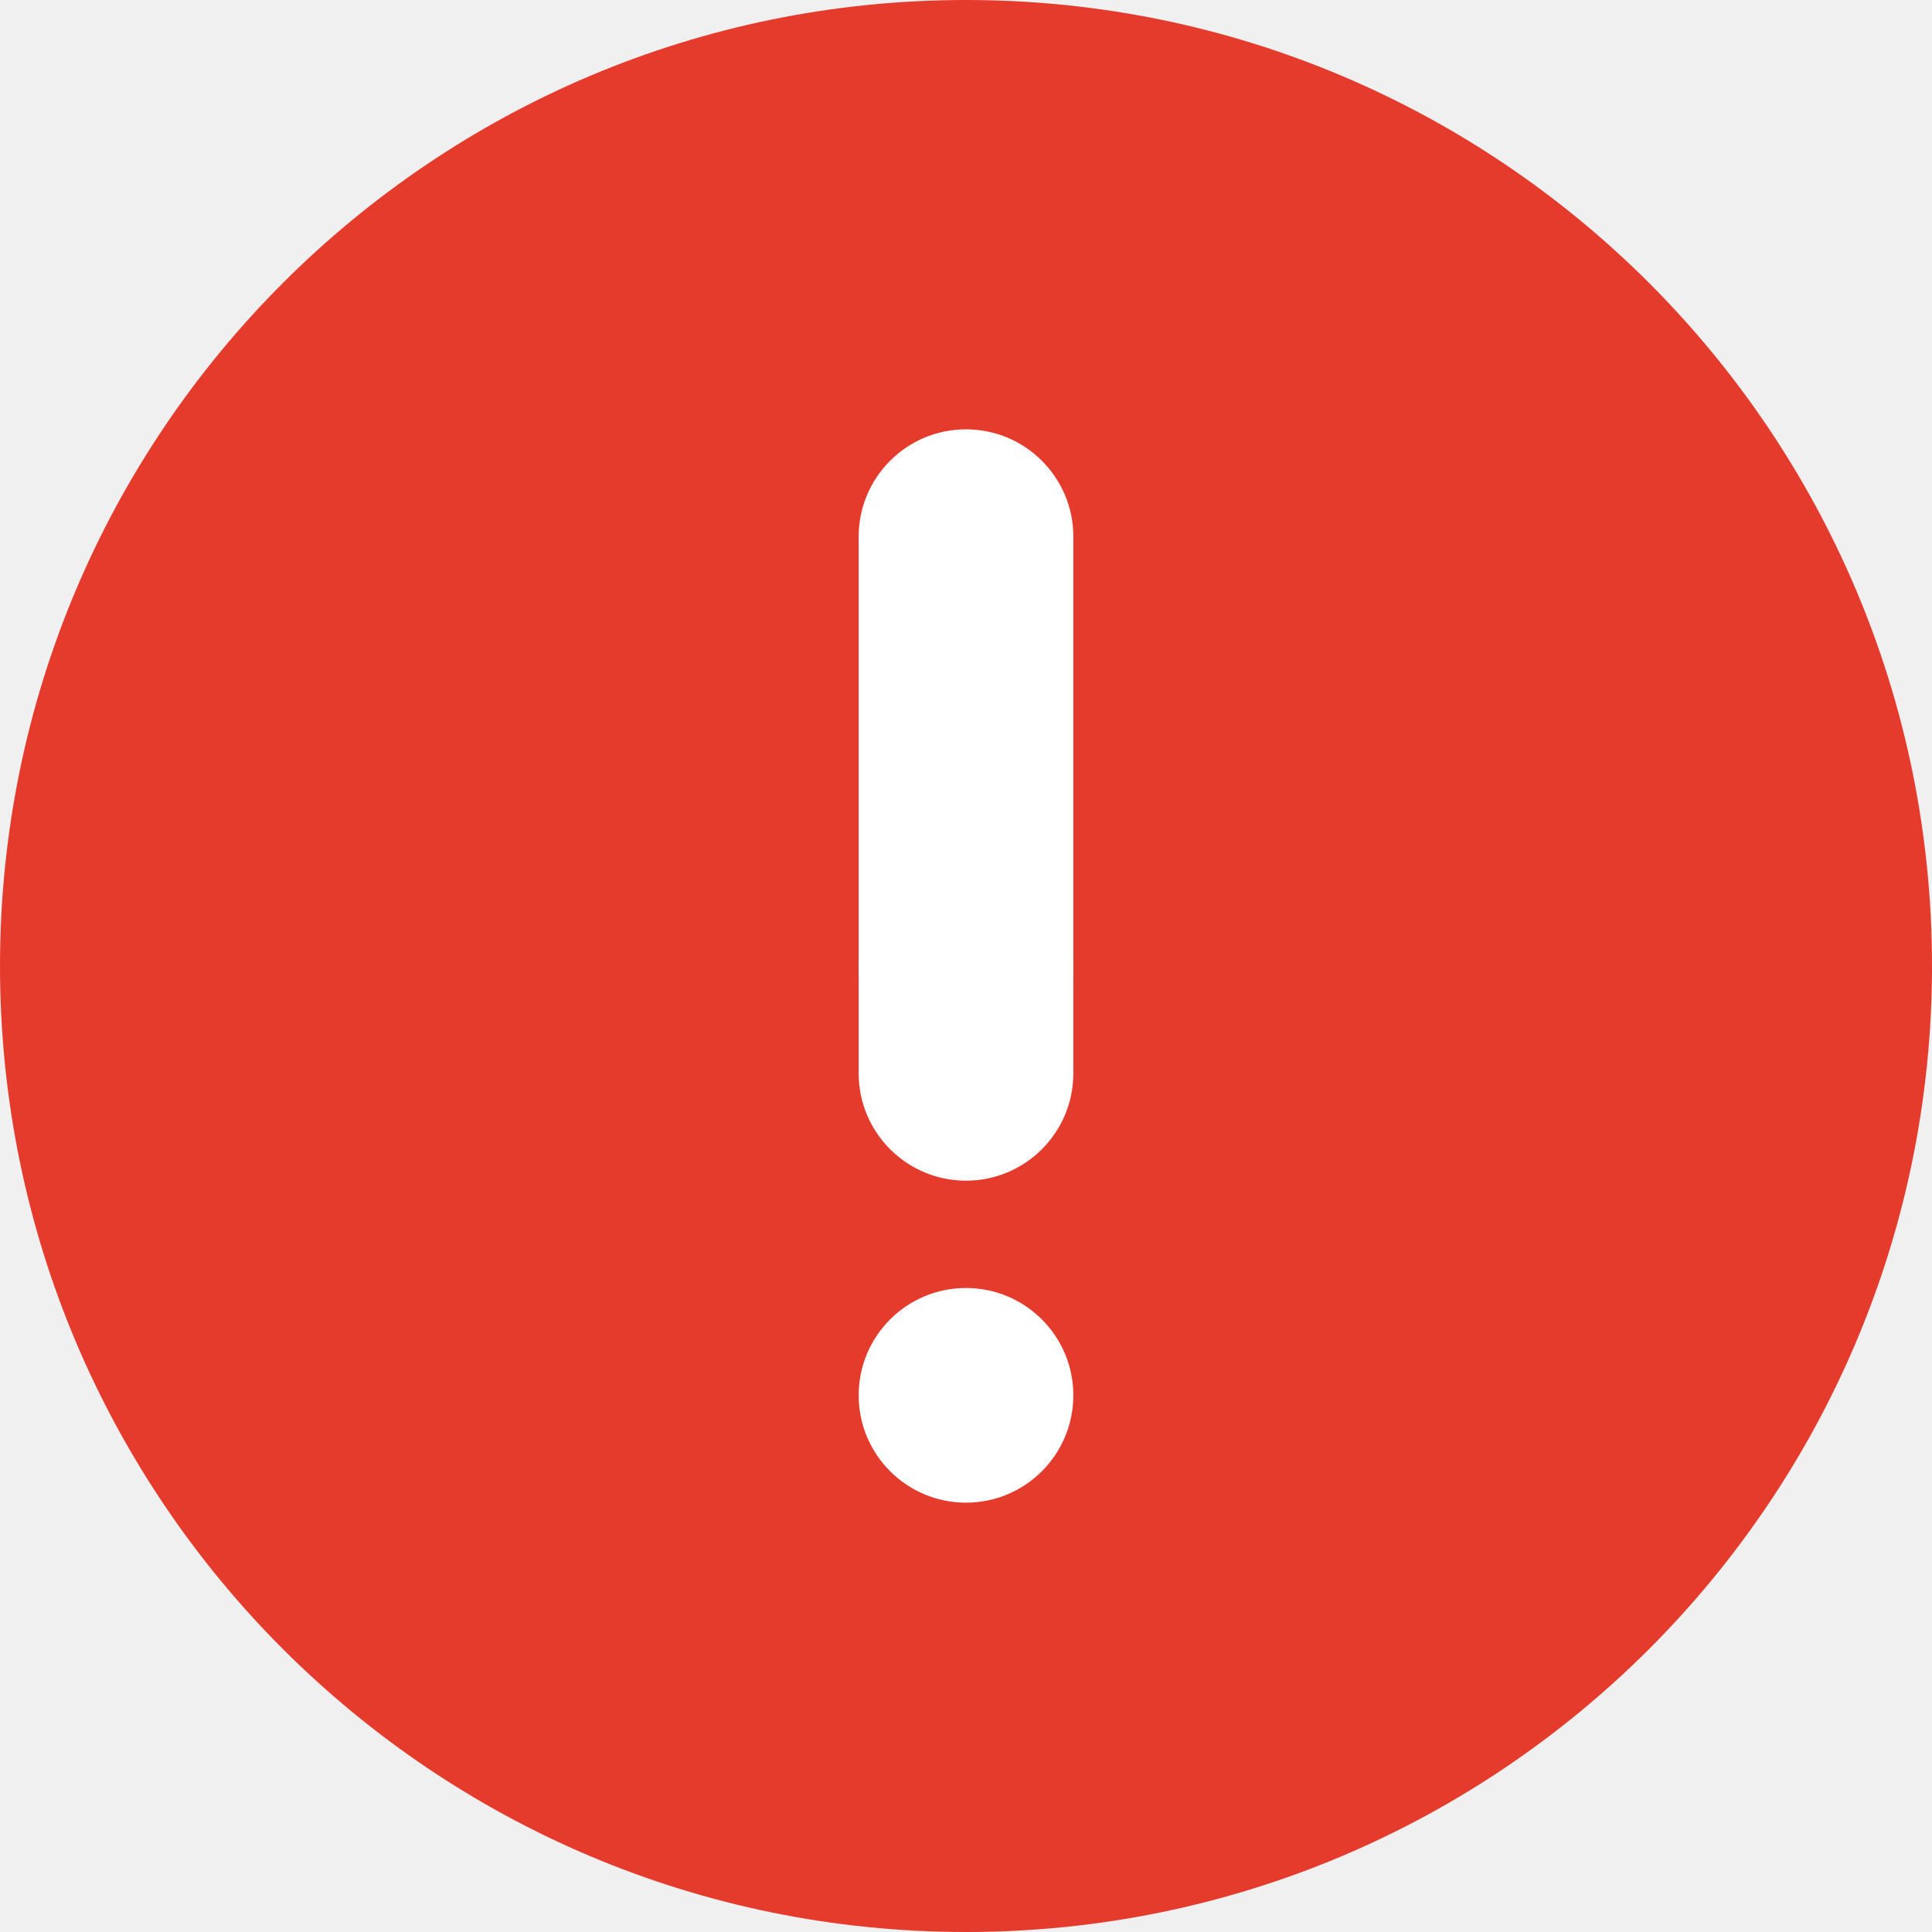
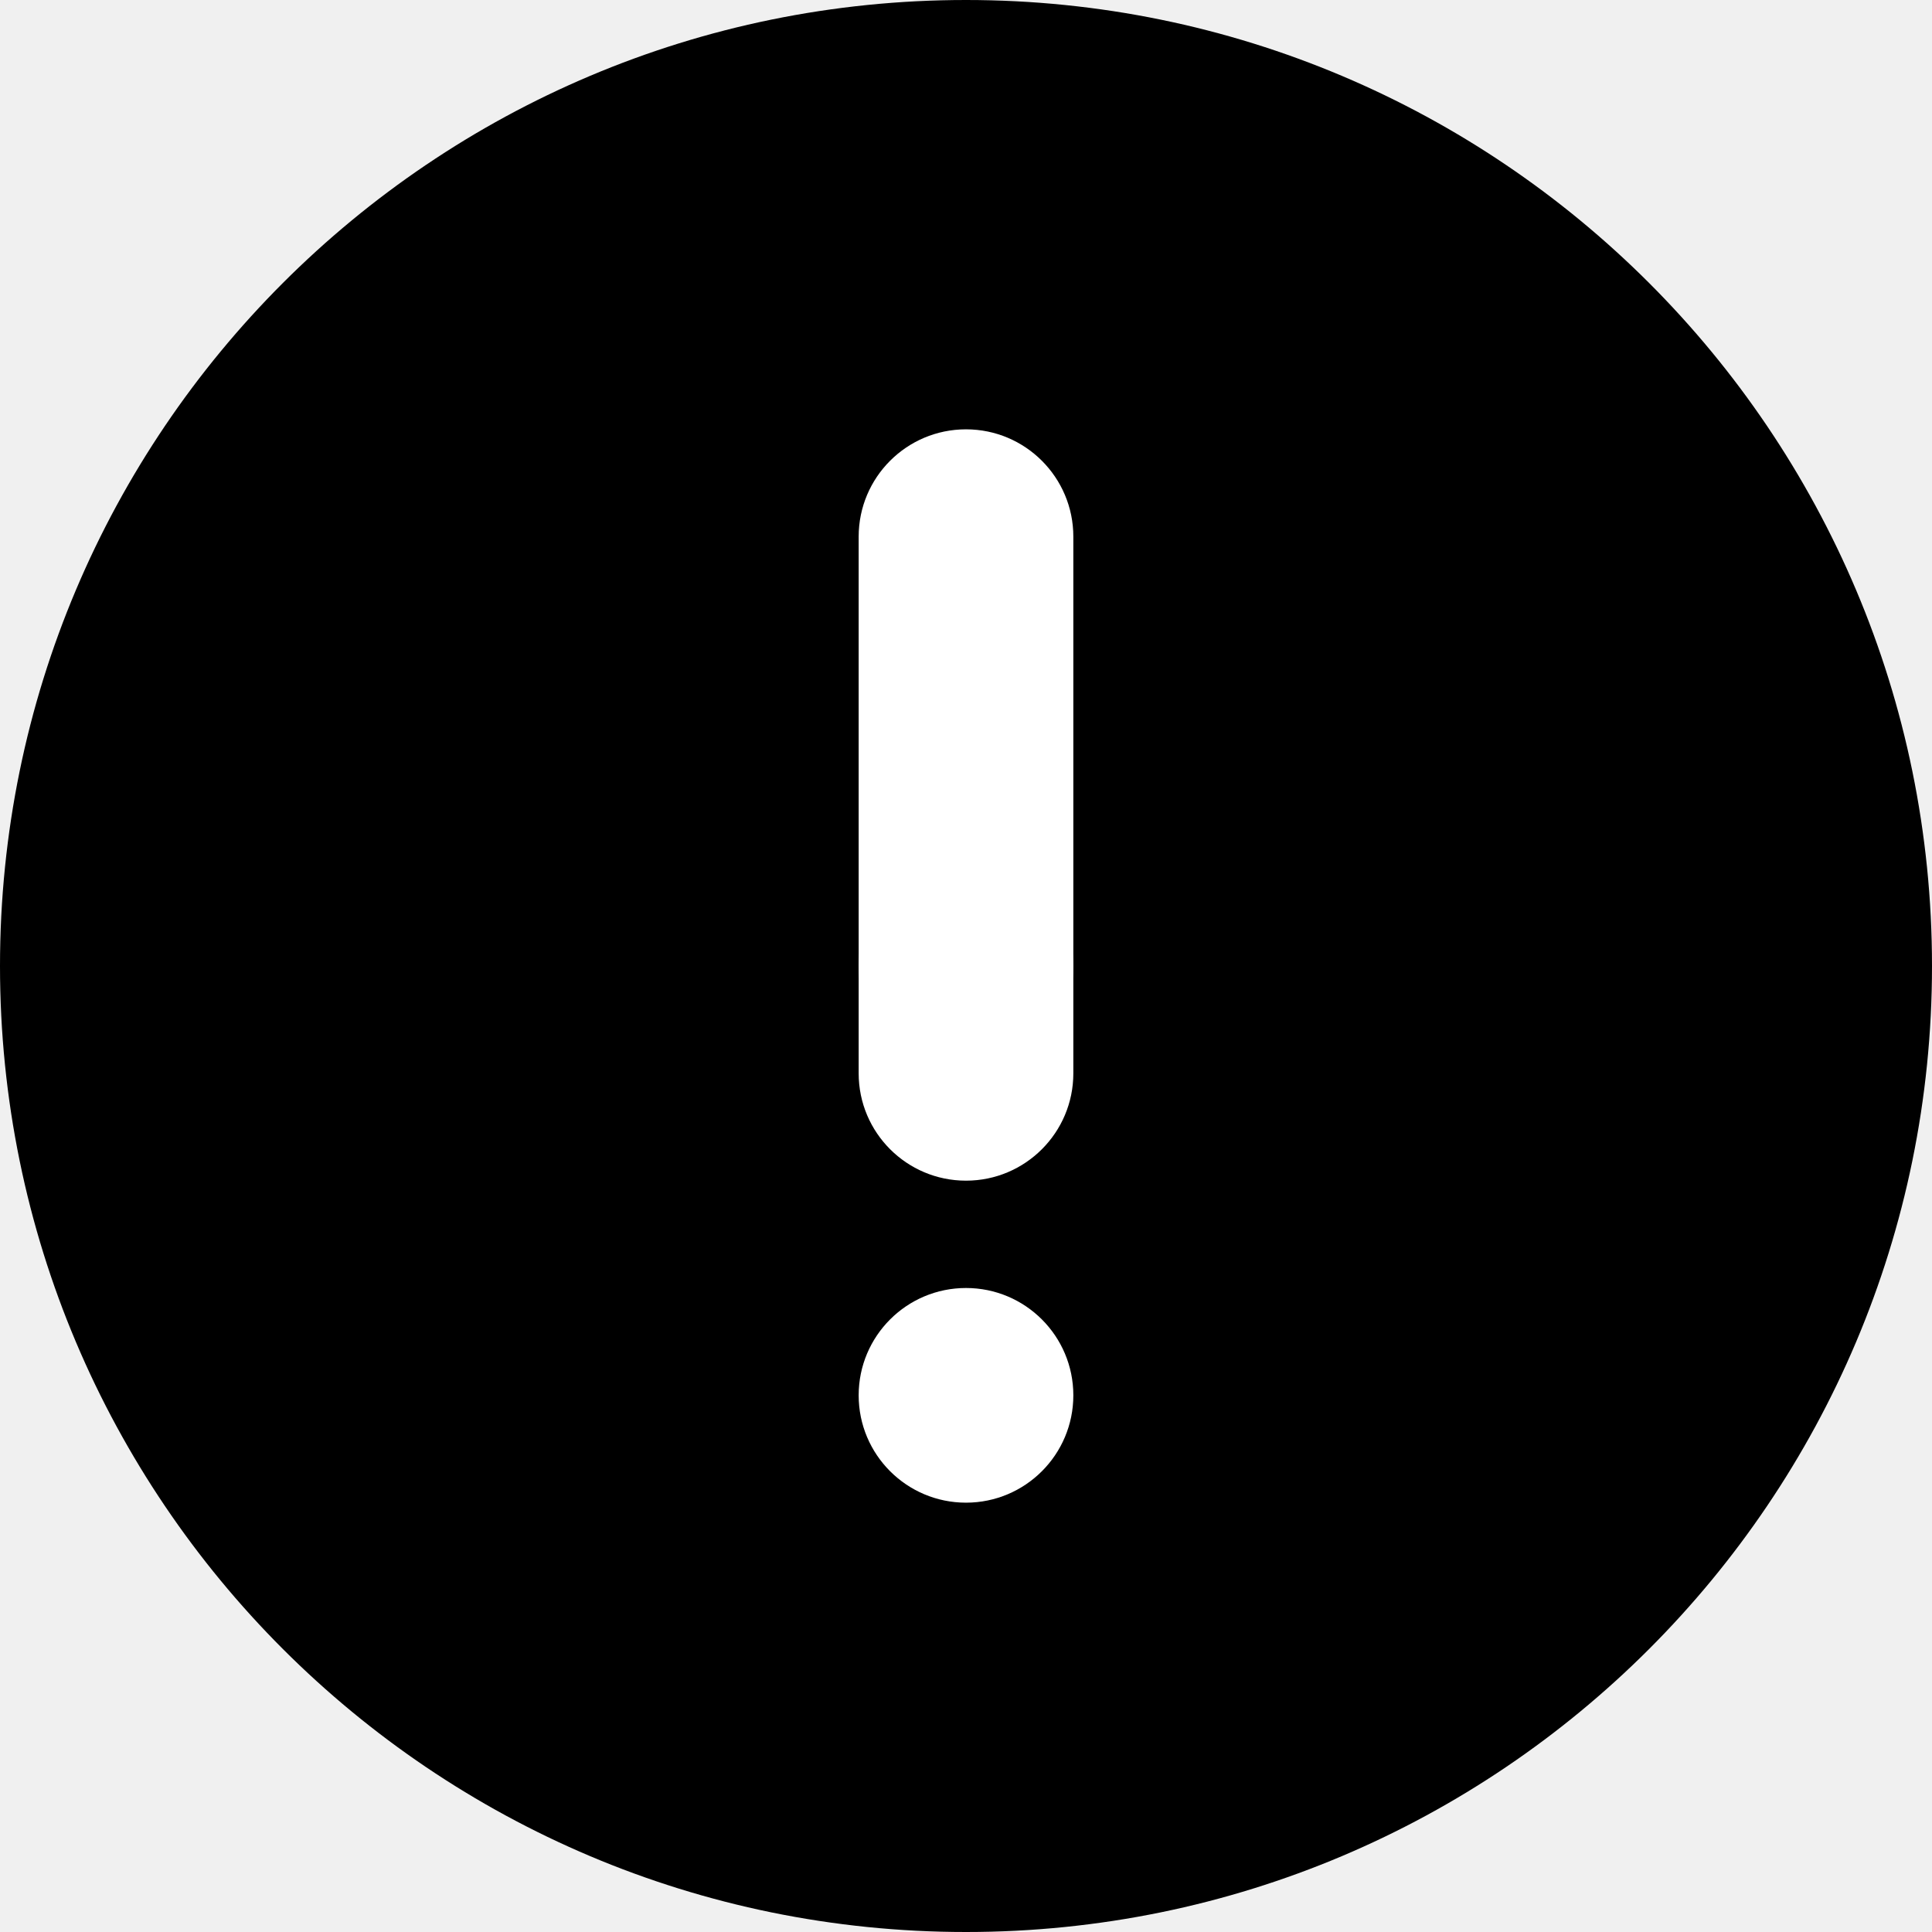
<svg xmlns="http://www.w3.org/2000/svg" width="18" height="18">
  <g fill="none" fill-rule="nonzero">
-     <path fill="#E53B2D" d="M9 18A9 9 0 1 0 9 0a9 9 0 0 0 0 18zm0-8a1 1 0 1 1 0-2 1 1 0 0 1 0 2z" />
+     <path fill="currentColor" d="M9 18A9 9 0 1 0 9 0a9 9 0 0 0 0 18zm0-8a1 1 0 1 1 0-2 1 1 0 0 1 0 2z" />
    <path fill="#FFF" d="M9 4a1 1 0 0 1 1 1v5a1 1 0 0 1-2 0V5a1 1 0 0 1 1-1zm0 3.5V10 7.5zM9 14a1 1 0 1 0 0-2 1 1 0 0 0 0 2z" />
  </g>
</svg>
